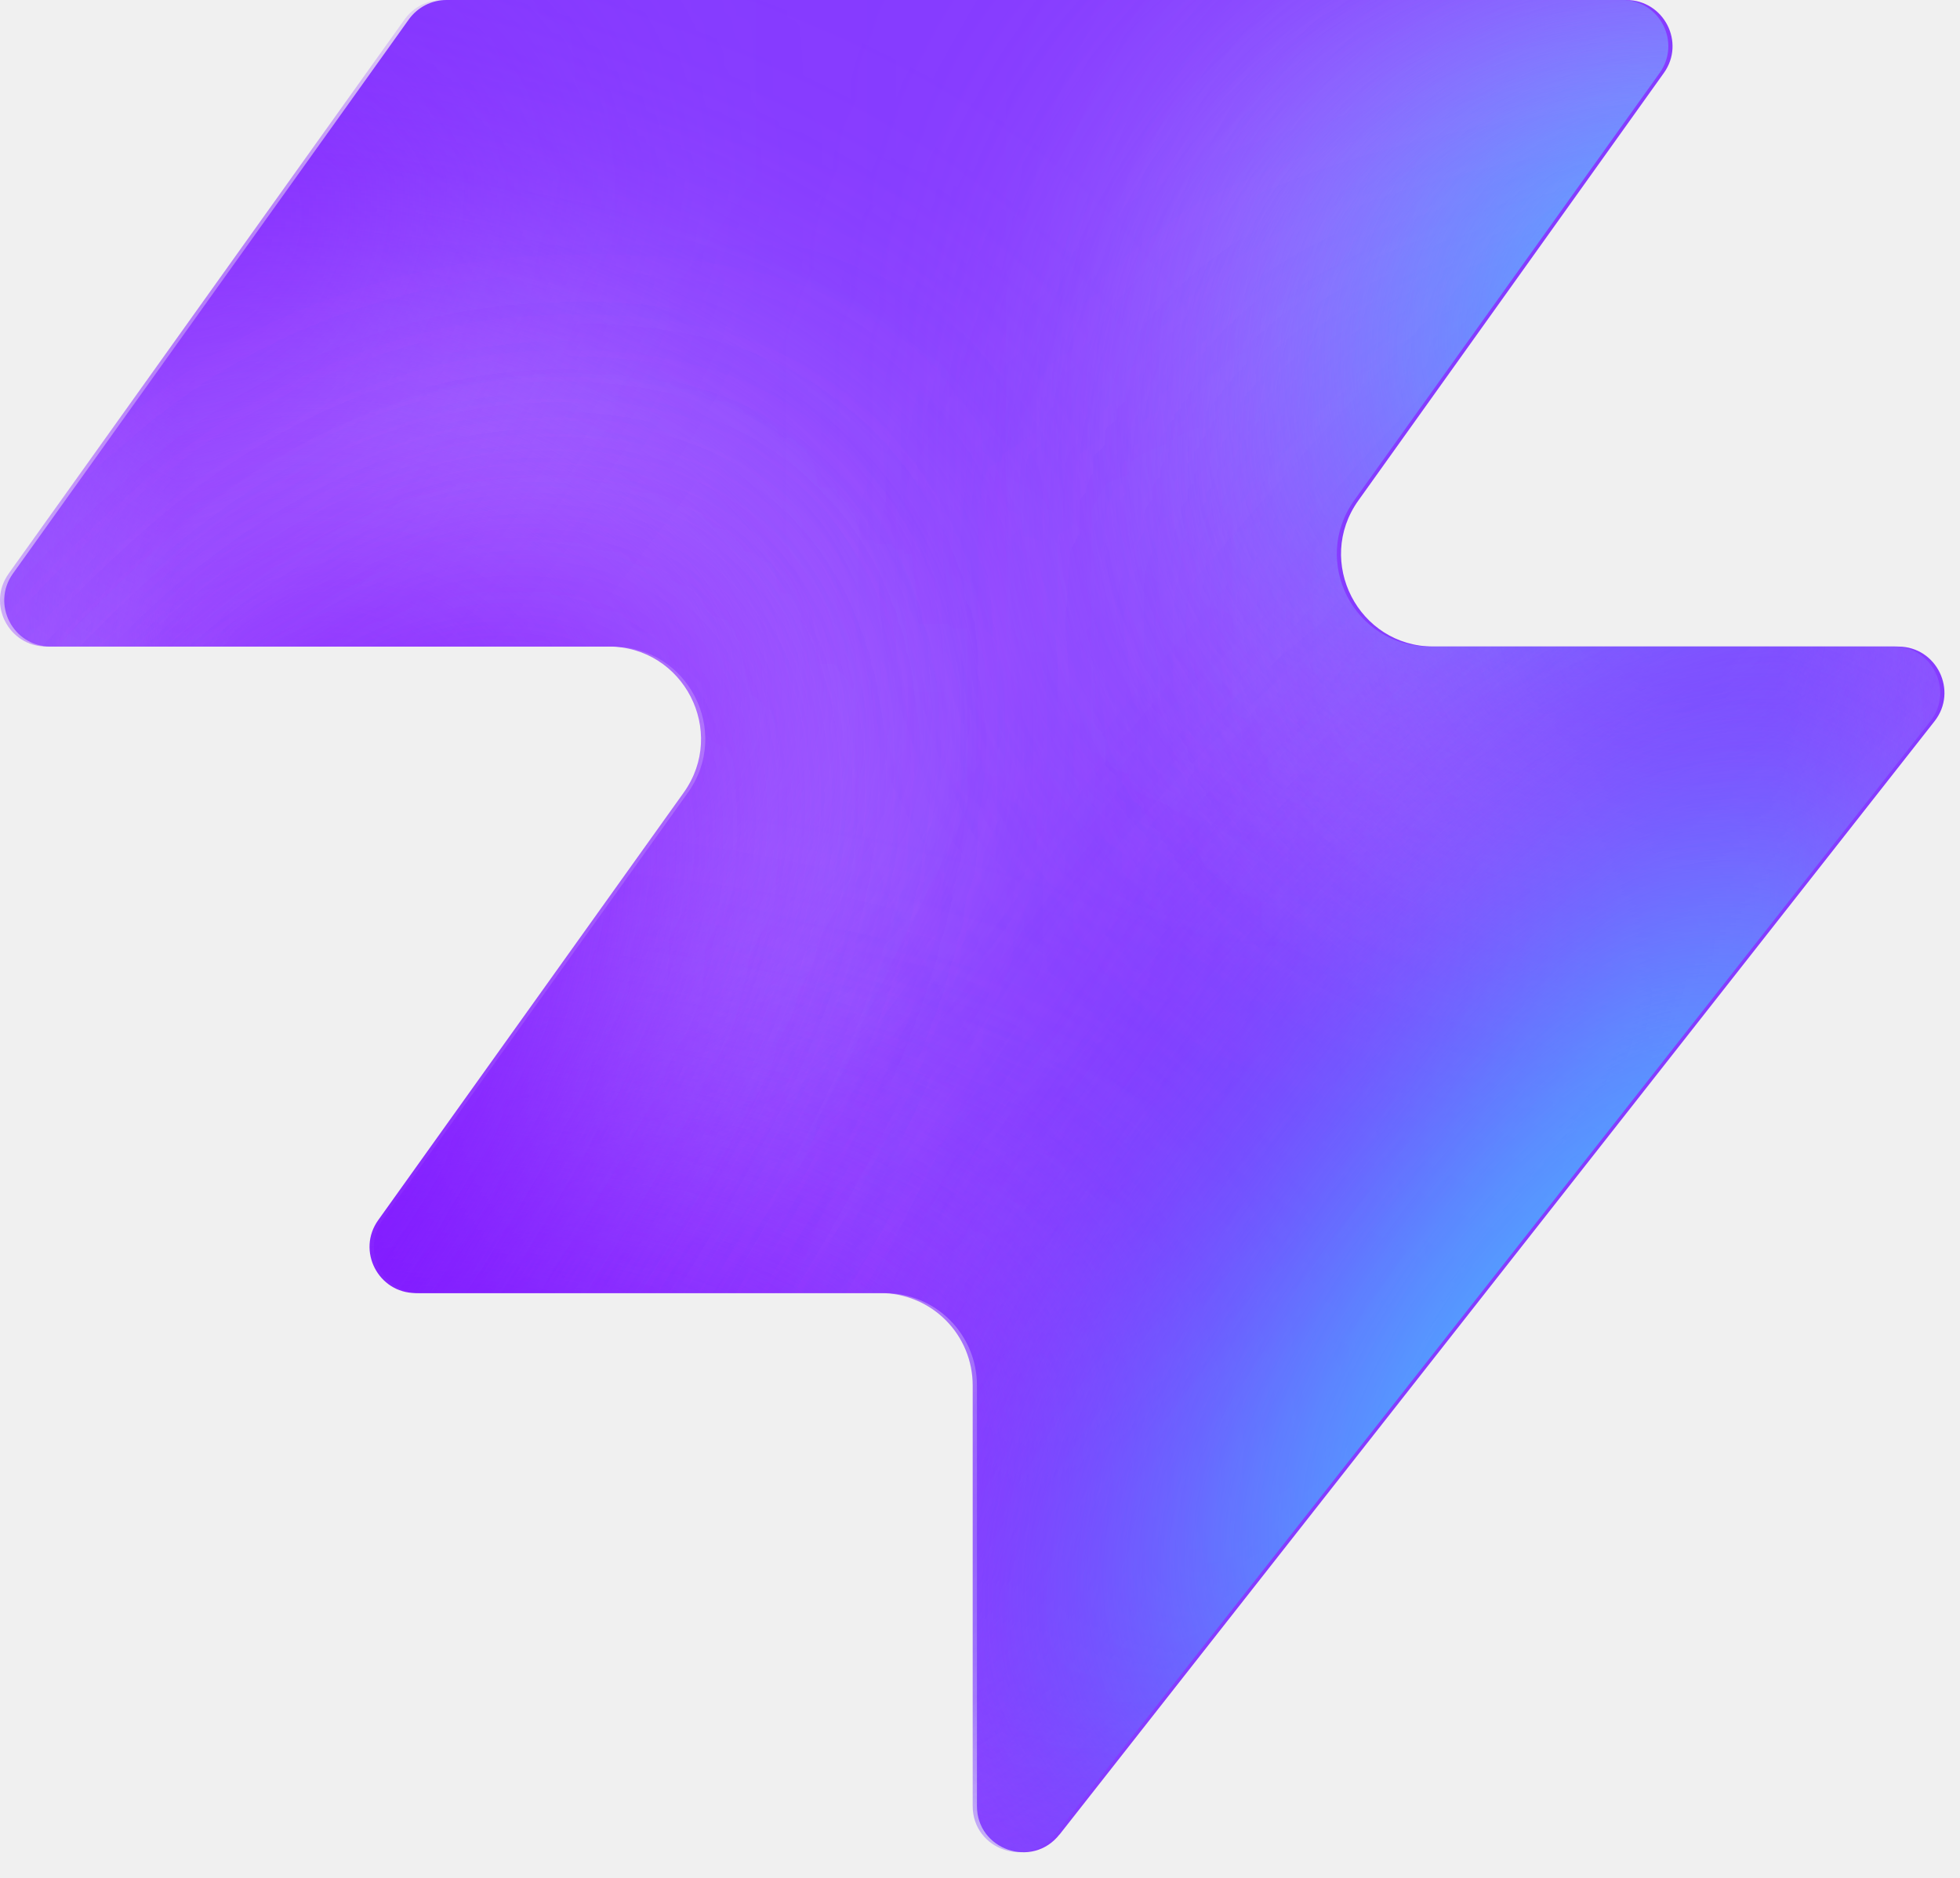
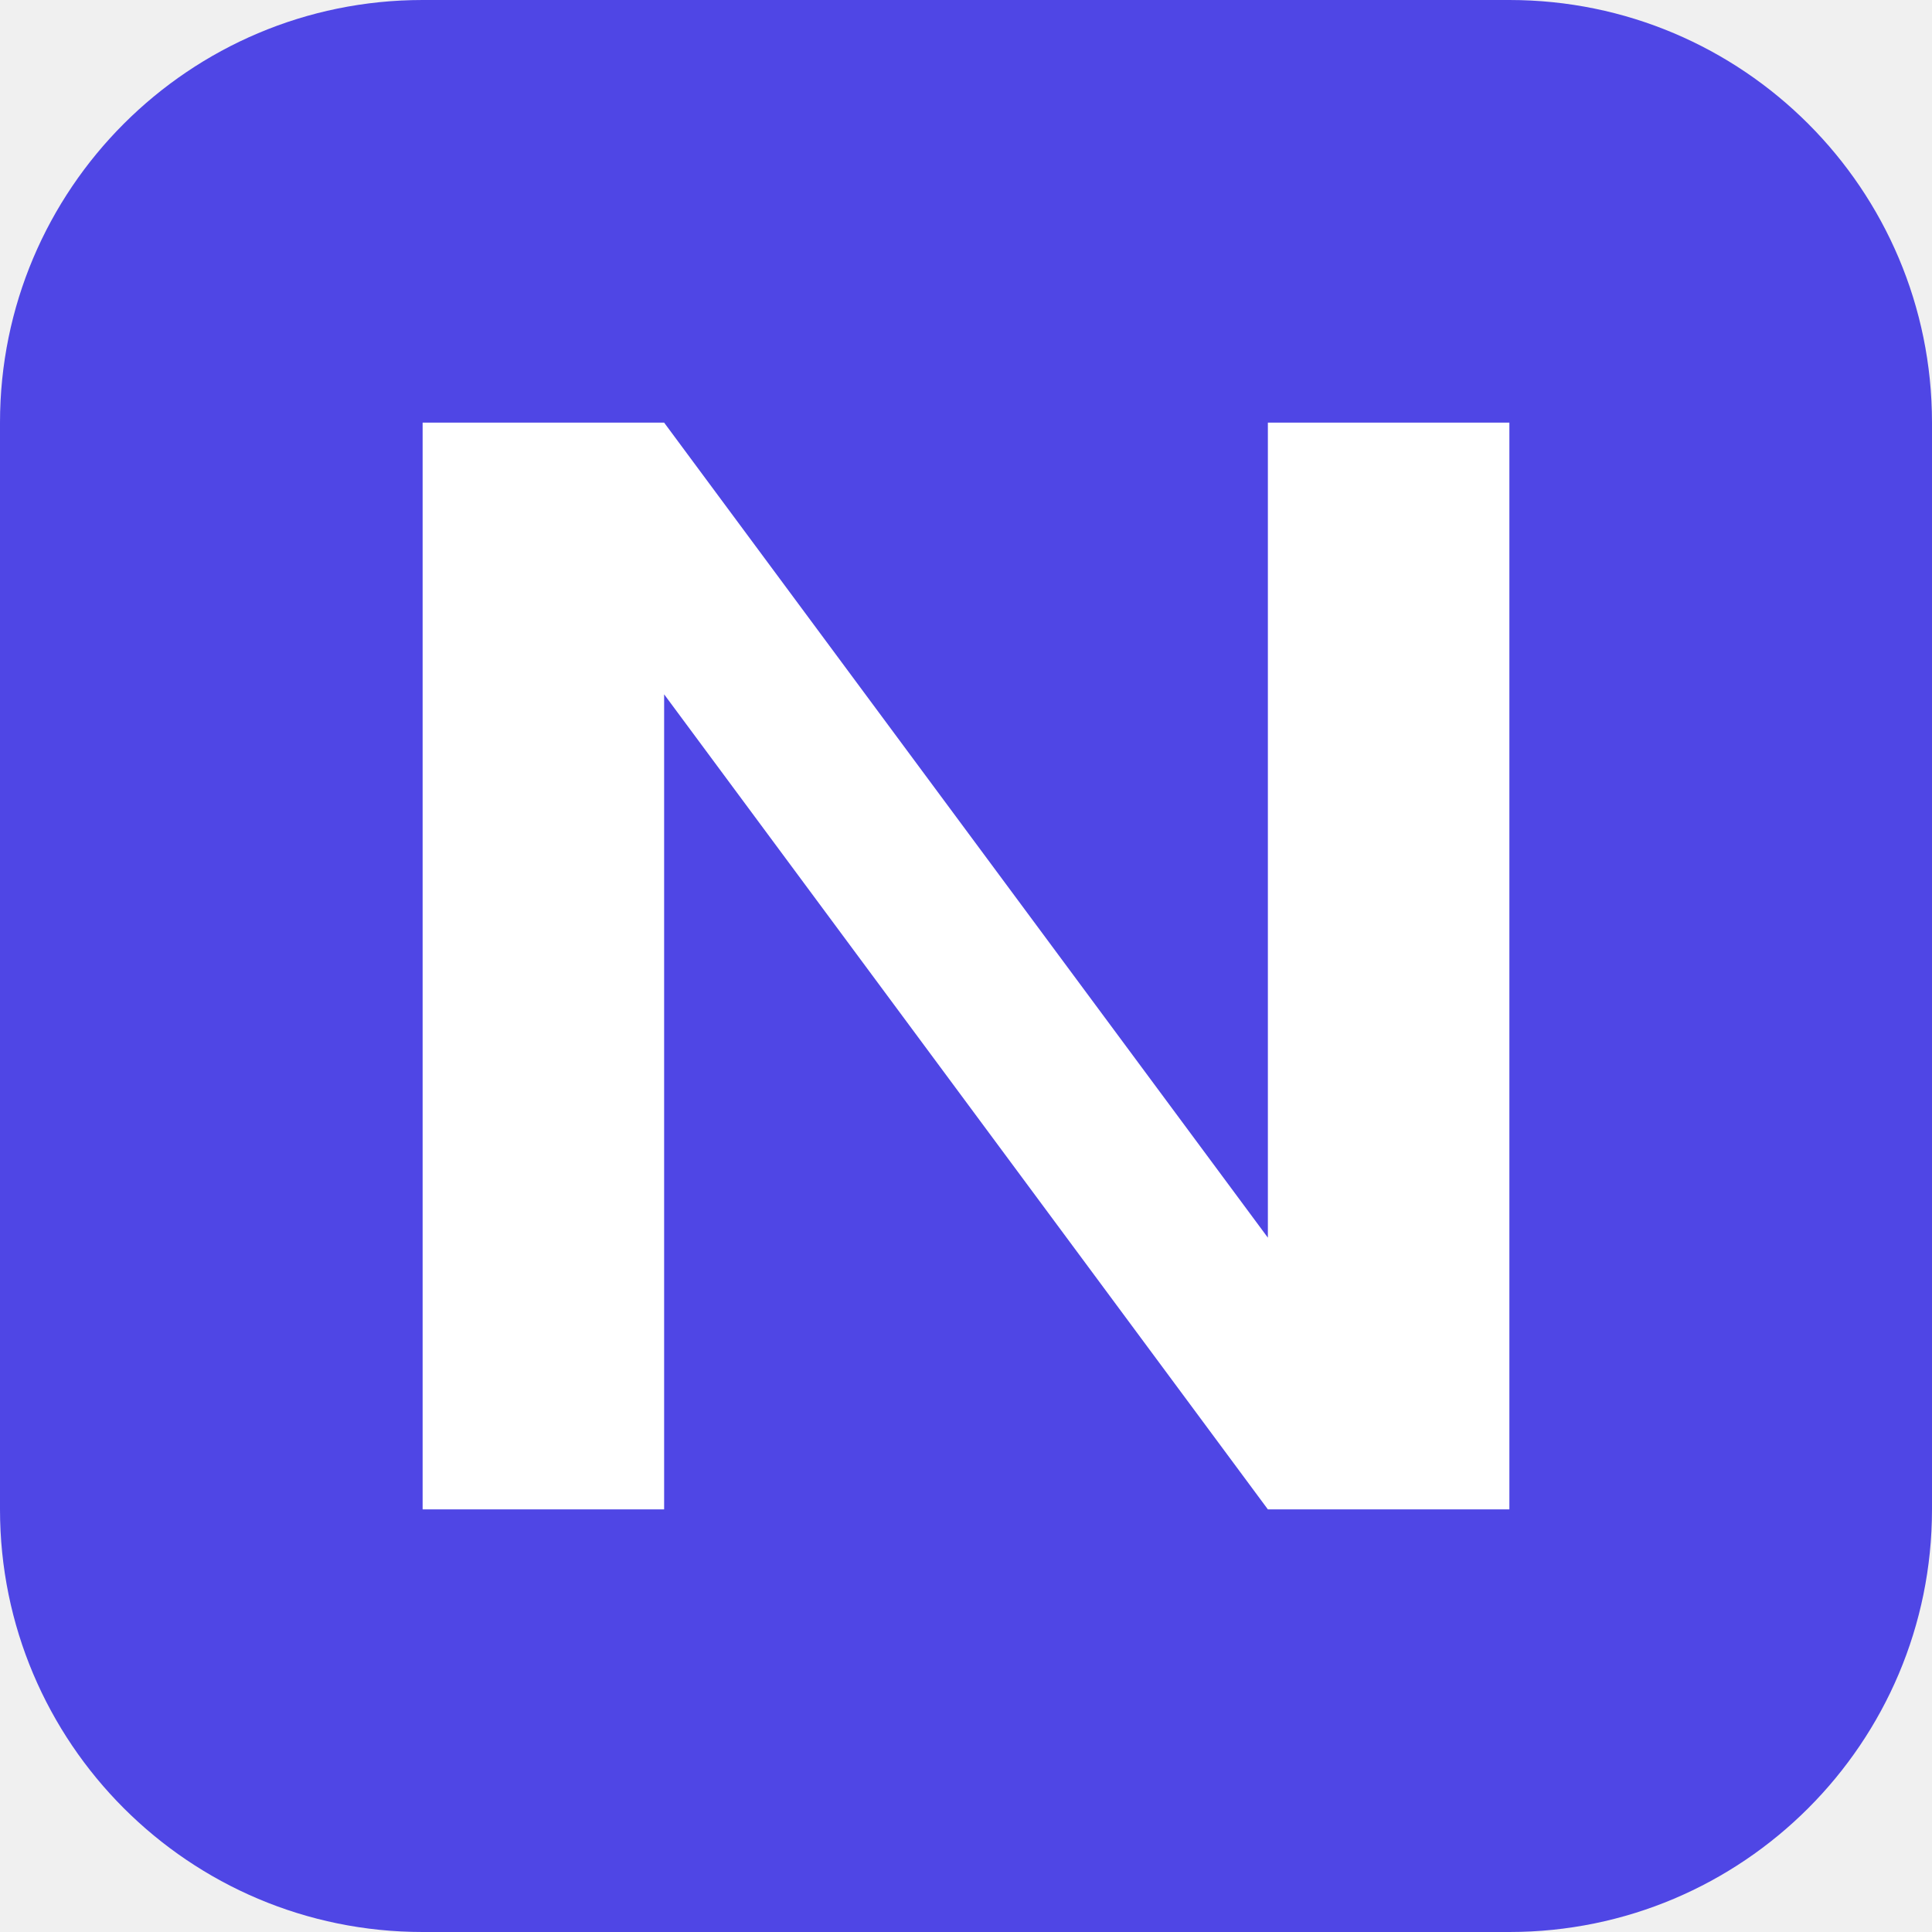
- <svg xmlns="http://www.w3.org/2000/svg" width="48" height="46" fill="none" viewBox="0 0 48 46">
-   <path fill="#863bff" d="M25.946 44.938c-.664.845-2.021.375-2.021-.698V33.937a2.26 2.26 0 0 0-2.262-2.262H10.287c-.92 0-1.456-1.04-.92-1.788l7.48-10.471c1.07-1.497 0-3.578-1.842-3.578H1.237c-.92 0-1.456-1.04-.92-1.788L10.013.474c.214-.297.556-.474.92-.474h28.894c.92 0 1.456 1.04.92 1.788l-7.48 10.471c-1.07 1.498 0 3.579 1.842 3.579h11.377c.943 0 1.473 1.088.89 1.83L25.947 44.94z" style="fill:#863bff;fill:color(display-p3 .525 .23 1);fill-opacity:1" />
-   <mask id="a" width="48" height="46" x="0" y="0" maskUnits="userSpaceOnUse" style="mask-type:alpha">
-     <path fill="#000" d="M25.842 44.938c-.664.844-2.021.375-2.021-.698V33.937a2.26 2.26 0 0 0-2.262-2.262H10.183c-.92 0-1.456-1.04-.92-1.788l7.48-10.471c1.07-1.498 0-3.579-1.842-3.579H1.133c-.92 0-1.456-1.04-.92-1.787L9.91.473c.214-.297.556-.474.92-.474h28.894c.92 0 1.456 1.04.92 1.788l-7.48 10.471c-1.07 1.498 0 3.578 1.842 3.578h11.377c.943 0 1.473 1.088.89 1.832L25.843 44.94z" style="fill:#000;fill-opacity:1" />
-   </mask>
-   <g mask="url(#a)">
-     <g filter="url(#b)">
-       <ellipse cx="5.508" cy="14.704" fill="#ede6ff" rx="5.508" ry="14.704" style="fill:#ede6ff;fill:color(display-p3 .927 .903 1);fill-opacity:1" transform="matrix(.00324 1 1 -.00324 -4.47 31.516)" />
-     </g>
-     <g filter="url(#c)">
-       <ellipse cx="10.399" cy="29.851" fill="#ede6ff" rx="10.399" ry="29.851" style="fill:#ede6ff;fill:color(display-p3 .927 .903 1);fill-opacity:1" transform="matrix(.00324 1 1 -.00324 -39.328 7.883)" />
-     </g>
-     <g filter="url(#d)">
-       <ellipse cx="5.508" cy="30.487" fill="#7e14ff" rx="5.508" ry="30.487" style="fill:#7e14ff;fill:color(display-p3 .492 .077 1);fill-opacity:1" transform="rotate(89.814 -25.913 -14.639)scale(1 -1)" />
-     </g>
-     <g filter="url(#e)">
-       <ellipse cx="5.508" cy="30.599" fill="#7e14ff" rx="5.508" ry="30.599" style="fill:#7e14ff;fill:color(display-p3 .492 .077 1);fill-opacity:1" transform="rotate(89.814 -32.644 -3.334)scale(1 -1)" />
-     </g>
-     <g filter="url(#f)">
-       <ellipse cx="5.508" cy="30.599" fill="#7e14ff" rx="5.508" ry="30.599" style="fill:#7e14ff;fill:color(display-p3 .492 .077 1);fill-opacity:1" transform="matrix(.00324 1 1 -.00324 -34.34 30.47)" />
-     </g>
-     <g filter="url(#g)">
-       <ellipse cx="14.072" cy="22.078" fill="#ede6ff" rx="14.072" ry="22.078" style="fill:#ede6ff;fill:color(display-p3 .927 .903 1);fill-opacity:1" transform="rotate(93.35 24.506 48.493)scale(-1 1)" />
-     </g>
-     <g filter="url(#h)">
-       <ellipse cx="3.47" cy="21.501" fill="#7e14ff" rx="3.47" ry="21.501" style="fill:#7e14ff;fill:color(display-p3 .492 .077 1);fill-opacity:1" transform="rotate(89.009 28.708 47.59)scale(-1 1)" />
-     </g>
-     <g filter="url(#i)">
-       <ellipse cx="3.47" cy="21.501" fill="#7e14ff" rx="3.47" ry="21.501" style="fill:#7e14ff;fill:color(display-p3 .492 .077 1);fill-opacity:1" transform="rotate(89.009 28.708 47.59)scale(-1 1)" />
-     </g>
-     <g filter="url(#j)">
-       <ellipse cx=".387" cy="8.972" fill="#7e14ff" rx="4.407" ry="29.108" style="fill:#7e14ff;fill:color(display-p3 .492 .077 1);fill-opacity:1" transform="rotate(39.51 .387 8.972)" />
-     </g>
-     <g filter="url(#k)">
-       <ellipse cx="47.523" cy="-6.092" fill="#7e14ff" rx="4.407" ry="29.108" style="fill:#7e14ff;fill:color(display-p3 .492 .077 1);fill-opacity:1" transform="rotate(37.892 47.523 -6.092)" />
-     </g>
-     <g filter="url(#l)">
-       <ellipse cx="41.412" cy="6.333" fill="#47bfff" rx="5.971" ry="9.665" style="fill:#47bfff;fill:color(display-p3 .28 .748 1);fill-opacity:1" transform="rotate(37.892 41.412 6.333)" />
-     </g>
-     <g filter="url(#m)">
-       <ellipse cx="-1.879" cy="38.332" fill="#7e14ff" rx="4.407" ry="29.108" style="fill:#7e14ff;fill:color(display-p3 .492 .077 1);fill-opacity:1" transform="rotate(37.892 -1.88 38.332)" />
-     </g>
-     <g filter="url(#n)">
-       <ellipse cx="-1.879" cy="38.332" fill="#7e14ff" rx="4.407" ry="29.108" style="fill:#7e14ff;fill:color(display-p3 .492 .077 1);fill-opacity:1" transform="rotate(37.892 -1.88 38.332)" />
-     </g>
-     <g filter="url(#o)">
-       <ellipse cx="35.651" cy="29.907" fill="#7e14ff" rx="4.407" ry="29.108" style="fill:#7e14ff;fill:color(display-p3 .492 .077 1);fill-opacity:1" transform="rotate(37.892 35.651 29.907)" />
-     </g>
-     <g filter="url(#p)">
-       <ellipse cx="38.418" cy="32.4" fill="#47bfff" rx="5.971" ry="15.297" style="fill:#47bfff;fill:color(display-p3 .28 .748 1);fill-opacity:1" transform="rotate(37.892 38.418 32.4)" />
-     </g>
-   </g>
-   <defs>
-     <filter id="b" width="60.045" height="41.654" x="-19.77" y="16.149" color-interpolation-filters="sRGB" filterUnits="userSpaceOnUse">
-       <feFlood flood-opacity="0" result="BackgroundImageFix" />
-       <feBlend in="SourceGraphic" in2="BackgroundImageFix" result="shape" />
-       <feGaussianBlur result="effect1_foregroundBlur_2002_17158" stdDeviation="7.659" />
-     </filter>
-     <filter id="c" width="90.34" height="51.437" x="-54.613" y="-7.533" color-interpolation-filters="sRGB" filterUnits="userSpaceOnUse">
-       <feFlood flood-opacity="0" result="BackgroundImageFix" />
-       <feBlend in="SourceGraphic" in2="BackgroundImageFix" result="shape" />
-       <feGaussianBlur result="effect1_foregroundBlur_2002_17158" stdDeviation="7.659" />
-     </filter>
-     <filter id="d" width="79.355" height="29.4" x="-49.64" y="2.03" color-interpolation-filters="sRGB" filterUnits="userSpaceOnUse">
-       <feFlood flood-opacity="0" result="BackgroundImageFix" />
-       <feBlend in="SourceGraphic" in2="BackgroundImageFix" result="shape" />
-       <feGaussianBlur result="effect1_foregroundBlur_2002_17158" stdDeviation="4.596" />
-     </filter>
-     <filter id="e" width="79.579" height="29.4" x="-45.045" y="20.029" color-interpolation-filters="sRGB" filterUnits="userSpaceOnUse">
-       <feFlood flood-opacity="0" result="BackgroundImageFix" />
-       <feBlend in="SourceGraphic" in2="BackgroundImageFix" result="shape" />
-       <feGaussianBlur result="effect1_foregroundBlur_2002_17158" stdDeviation="4.596" />
-     </filter>
-     <filter id="f" width="79.579" height="29.4" x="-43.513" y="21.178" color-interpolation-filters="sRGB" filterUnits="userSpaceOnUse">
-       <feFlood flood-opacity="0" result="BackgroundImageFix" />
-       <feBlend in="SourceGraphic" in2="BackgroundImageFix" result="shape" />
-       <feGaussianBlur result="effect1_foregroundBlur_2002_17158" stdDeviation="4.596" />
-     </filter>
-     <filter id="g" width="74.749" height="58.852" x="15.756" y="-17.901" color-interpolation-filters="sRGB" filterUnits="userSpaceOnUse">
-       <feFlood flood-opacity="0" result="BackgroundImageFix" />
-       <feBlend in="SourceGraphic" in2="BackgroundImageFix" result="shape" />
-       <feGaussianBlur result="effect1_foregroundBlur_2002_17158" stdDeviation="7.659" />
-     </filter>
-     <filter id="h" width="61.377" height="25.362" x="23.548" y="2.284" color-interpolation-filters="sRGB" filterUnits="userSpaceOnUse">
-       <feFlood flood-opacity="0" result="BackgroundImageFix" />
-       <feBlend in="SourceGraphic" in2="BackgroundImageFix" result="shape" />
-       <feGaussianBlur result="effect1_foregroundBlur_2002_17158" stdDeviation="4.596" />
-     </filter>
-     <filter id="i" width="61.377" height="25.362" x="23.548" y="2.284" color-interpolation-filters="sRGB" filterUnits="userSpaceOnUse">
-       <feFlood flood-opacity="0" result="BackgroundImageFix" />
-       <feBlend in="SourceGraphic" in2="BackgroundImageFix" result="shape" />
-       <feGaussianBlur result="effect1_foregroundBlur_2002_17158" stdDeviation="4.596" />
-     </filter>
-     <filter id="j" width="56.045" height="63.649" x="-27.636" y="-22.853" color-interpolation-filters="sRGB" filterUnits="userSpaceOnUse">
-       <feFlood flood-opacity="0" result="BackgroundImageFix" />
-       <feBlend in="SourceGraphic" in2="BackgroundImageFix" result="shape" />
-       <feGaussianBlur result="effect1_foregroundBlur_2002_17158" stdDeviation="4.596" />
-     </filter>
-     <filter id="k" width="54.814" height="64.646" x="20.116" y="-38.415" color-interpolation-filters="sRGB" filterUnits="userSpaceOnUse">
-       <feFlood flood-opacity="0" result="BackgroundImageFix" />
-       <feBlend in="SourceGraphic" in2="BackgroundImageFix" result="shape" />
-       <feGaussianBlur result="effect1_foregroundBlur_2002_17158" stdDeviation="4.596" />
-     </filter>
-     <filter id="l" width="33.541" height="35.313" x="24.641" y="-11.323" color-interpolation-filters="sRGB" filterUnits="userSpaceOnUse">
-       <feFlood flood-opacity="0" result="BackgroundImageFix" />
-       <feBlend in="SourceGraphic" in2="BackgroundImageFix" result="shape" />
-       <feGaussianBlur result="effect1_foregroundBlur_2002_17158" stdDeviation="4.596" />
-     </filter>
-     <filter id="m" width="54.814" height="64.646" x="-29.286" y="6.009" color-interpolation-filters="sRGB" filterUnits="userSpaceOnUse">
-       <feFlood flood-opacity="0" result="BackgroundImageFix" />
-       <feBlend in="SourceGraphic" in2="BackgroundImageFix" result="shape" />
-       <feGaussianBlur result="effect1_foregroundBlur_2002_17158" stdDeviation="4.596" />
-     </filter>
-     <filter id="n" width="54.814" height="64.646" x="-29.286" y="6.009" color-interpolation-filters="sRGB" filterUnits="userSpaceOnUse">
-       <feFlood flood-opacity="0" result="BackgroundImageFix" />
-       <feBlend in="SourceGraphic" in2="BackgroundImageFix" result="shape" />
-       <feGaussianBlur result="effect1_foregroundBlur_2002_17158" stdDeviation="4.596" />
-     </filter>
-     <filter id="o" width="54.814" height="64.646" x="8.244" y="-2.416" color-interpolation-filters="sRGB" filterUnits="userSpaceOnUse">
-       <feFlood flood-opacity="0" result="BackgroundImageFix" />
-       <feBlend in="SourceGraphic" in2="BackgroundImageFix" result="shape" />
-       <feGaussianBlur result="effect1_foregroundBlur_2002_17158" stdDeviation="4.596" />
-     </filter>
-     <filter id="p" width="39.409" height="43.623" x="18.713" y="10.588" color-interpolation-filters="sRGB" filterUnits="userSpaceOnUse">
-       <feFlood flood-opacity="0" result="BackgroundImageFix" />
-       <feBlend in="SourceGraphic" in2="BackgroundImageFix" result="shape" />
-       <feGaussianBlur result="effect1_foregroundBlur_2002_17158" stdDeviation="4.596" />
-     </filter>
-   </defs>
+ <svg xmlns="http://www.w3.org/2000/svg" viewBox="0 0 32 32" width="32" height="32">
+   <rect width="32" height="32" rx="7" fill="#4F46E5" />
+   <path fill="#FFFFFF" d="M7 7h4l10 13.5V7h4v18h-4L11 11.5V25H7V7z" />
</svg>
